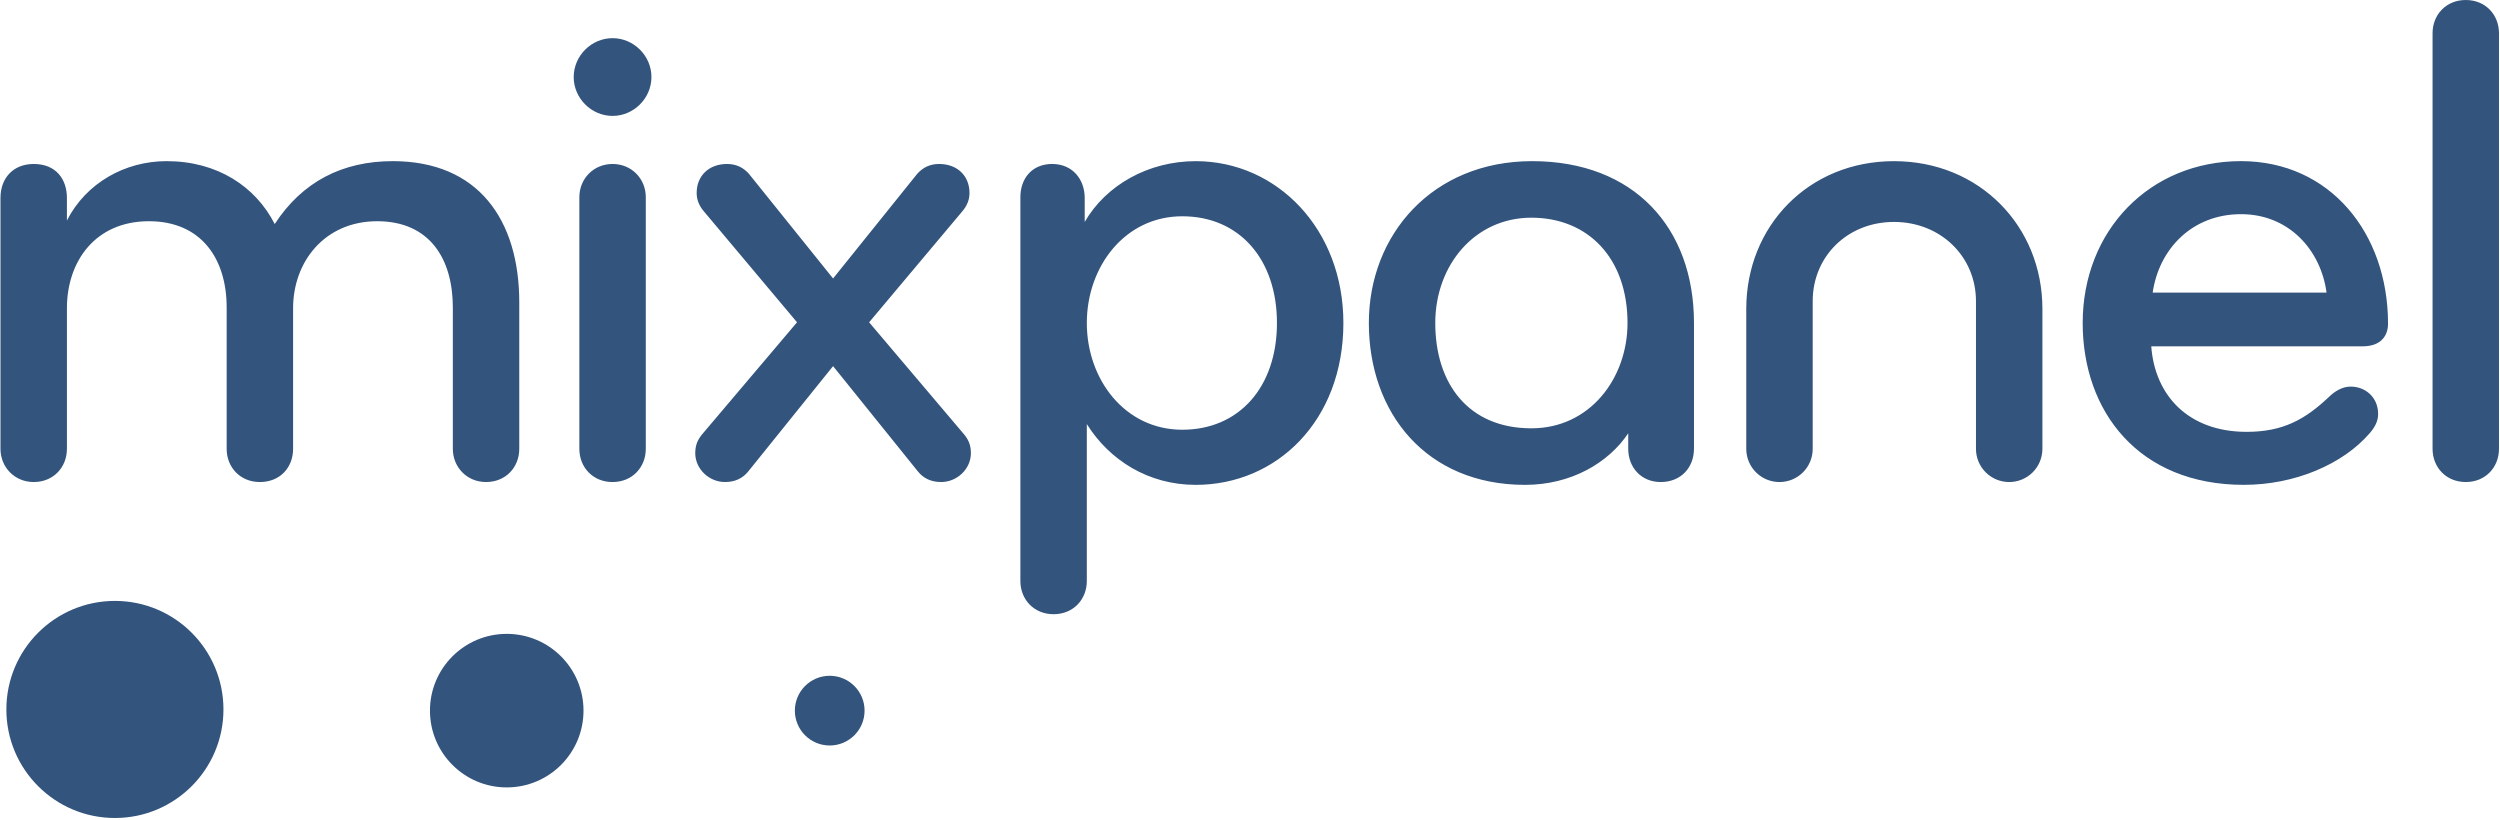
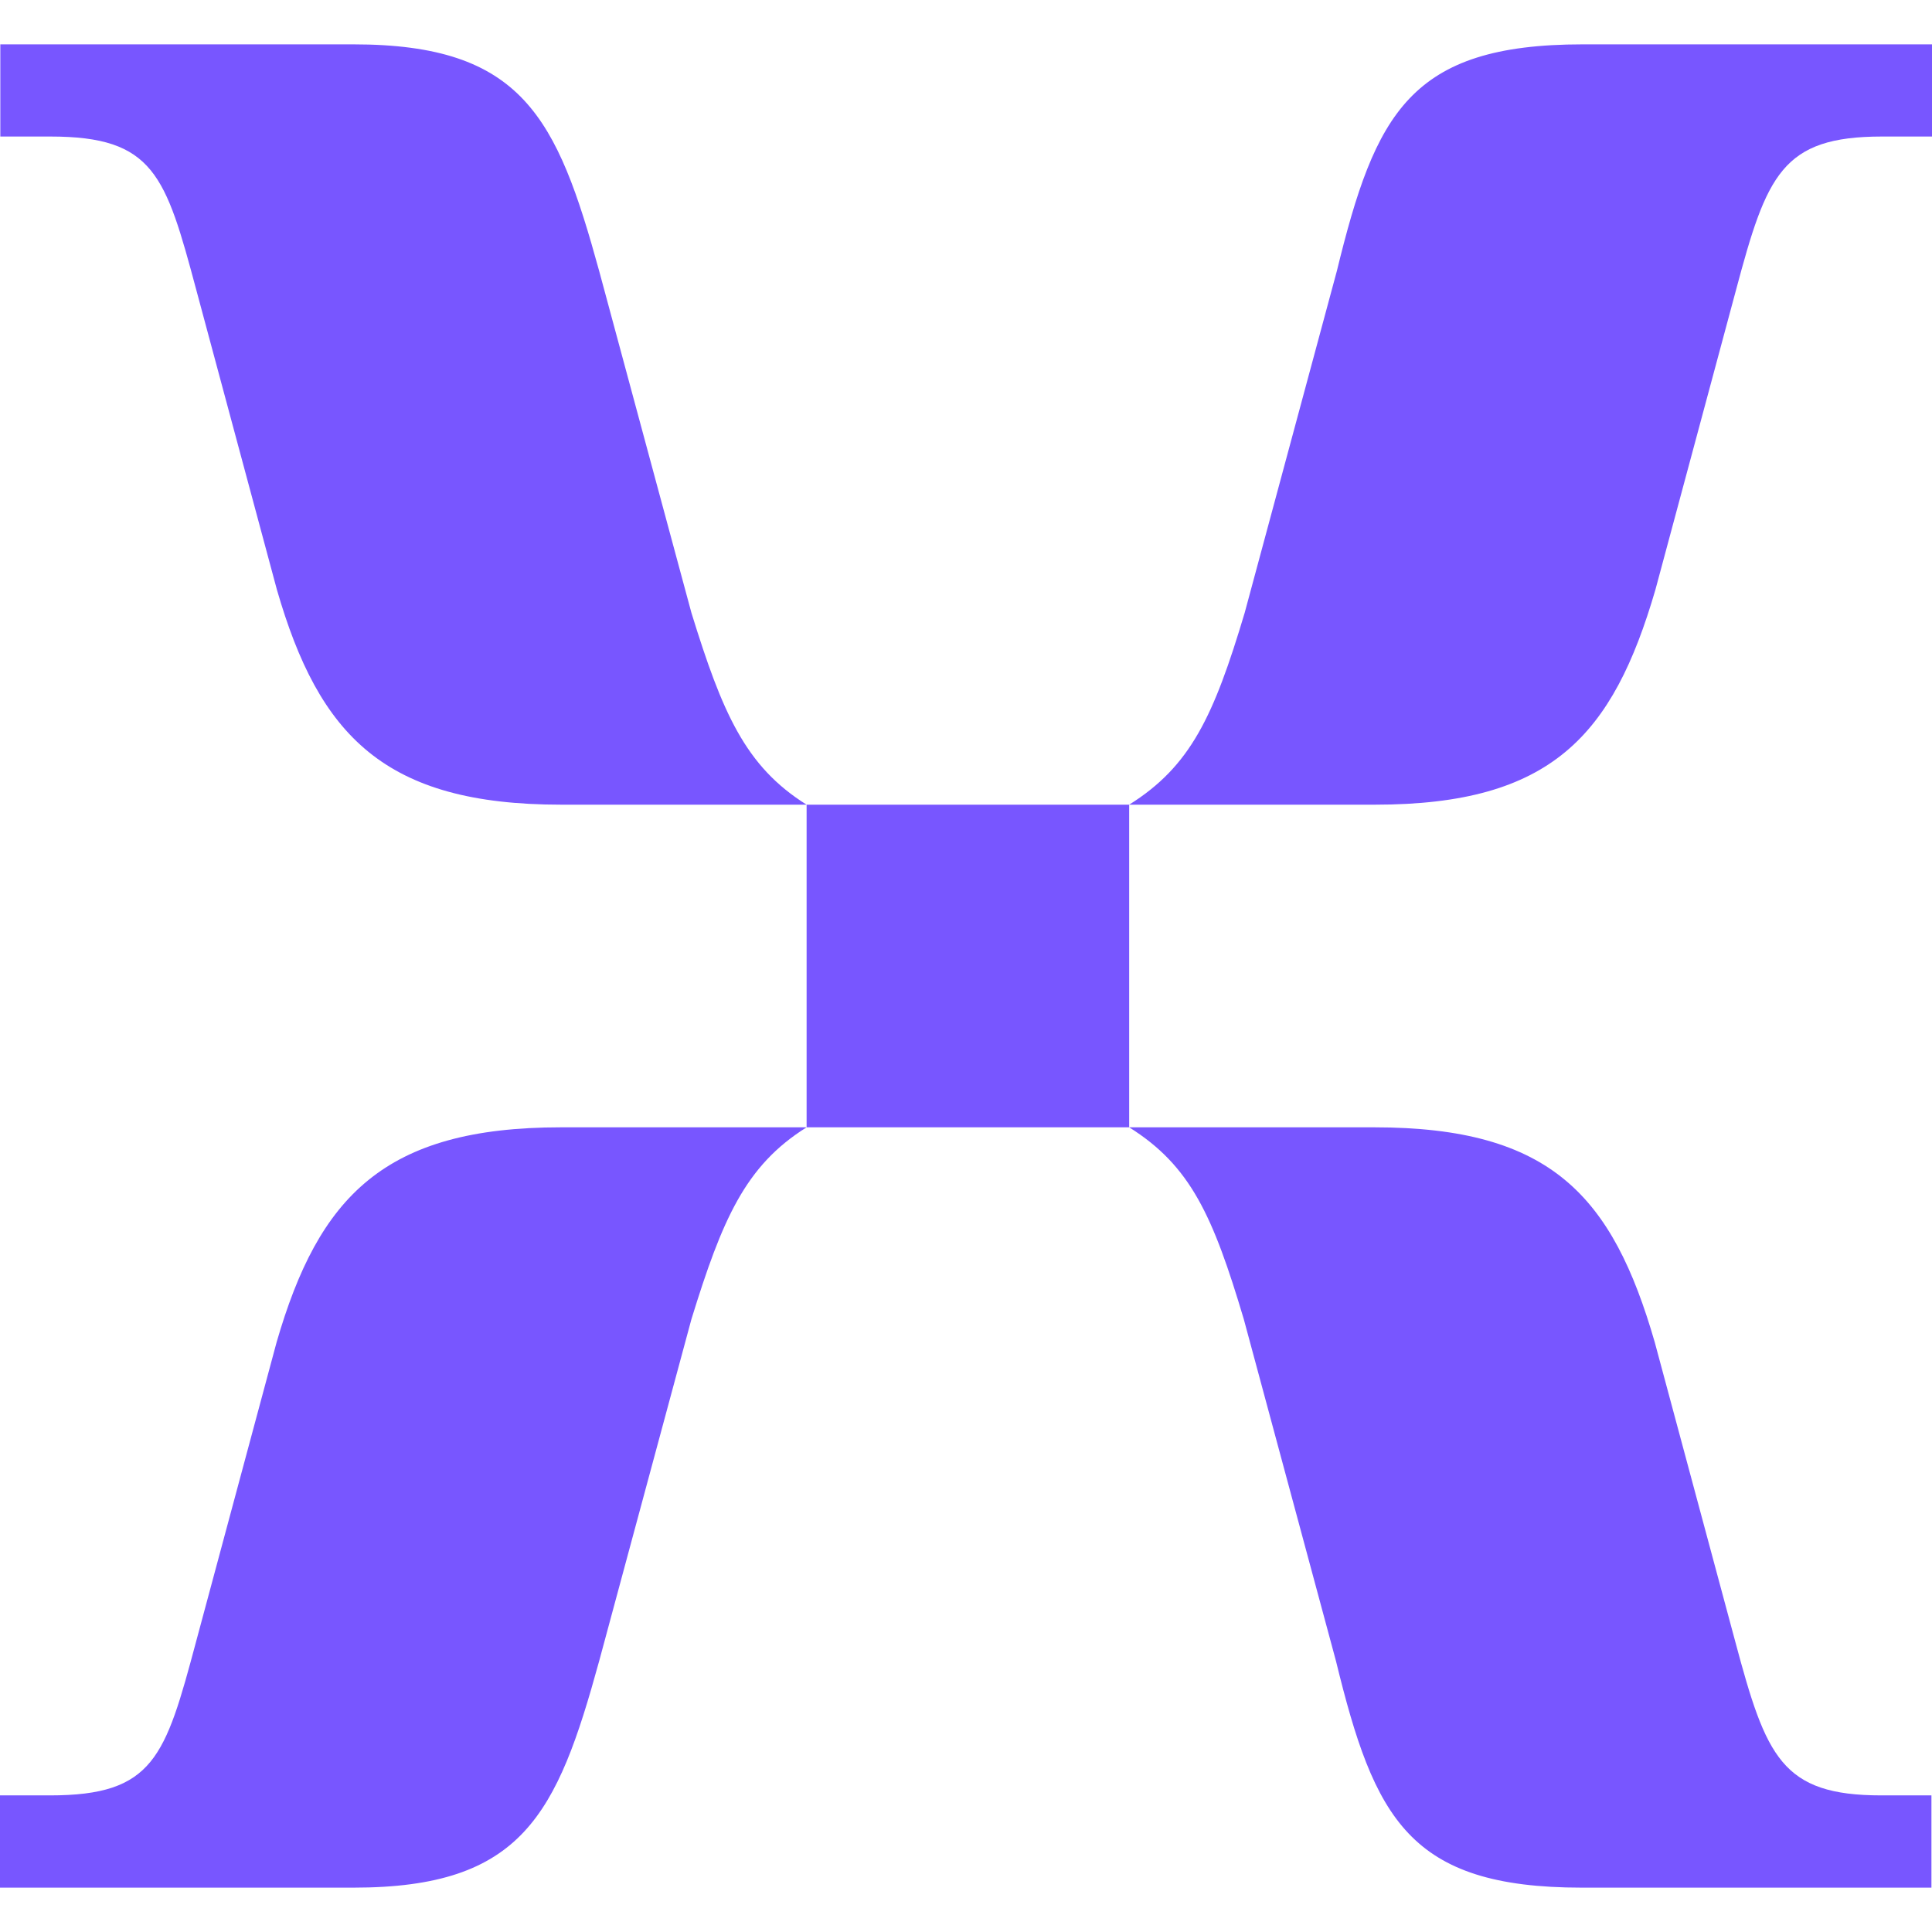
- <svg xmlns="http://www.w3.org/2000/svg" width="2500" height="820" viewBox="0 0 512 168" preserveAspectRatio="xMidYMid">
-   <g fill="#33547D">
-     <g transform="translate(1.034 123.087)">
-       <ellipse cx="22.411" cy="22.264" rx="22.238" ry="22.238" />
-       <ellipse cx="102.687" cy="22.507" rx="15.729" ry="15.729" />
-       <ellipse cx="168.859" cy="22.507" rx="7.141" ry="7.141" />
-     </g>
-     <path d="M99.484 98.758c-3.91 0-6.806-3.04-6.806-6.806V62.99c0-9.991-4.778-17.666-15.494-17.666-10.716 0-17.232 8.254-17.232 17.812v28.816c0 3.766-2.607 6.806-6.806 6.806-4.055 0-6.806-3.04-6.806-6.806V62.99c0-9.991-5.213-17.666-15.93-17.666-11.005 0-16.797 8.254-16.797 17.812v28.816c0 3.766-2.751 6.806-6.806 6.806-3.91 0-6.807-3.04-6.807-6.806V40.545c0-4.054 2.607-6.95 6.806-6.95 4.634 0 6.806 3.185 6.806 6.95v4.634c3.91-7.675 11.874-12.164 20.418-12.164 10.426 0 18.246 5.213 22.156 12.888 5.647-8.688 13.901-12.888 24.182-12.888 17.522 0 25.921 12.02 25.921 28.962V91.95c0 3.767-2.75 6.807-6.805 6.807zM125.405 7.819c4.344 0 7.964 3.62 7.964 7.964s-3.62 7.964-7.964 7.964-7.965-3.62-7.965-7.964 3.62-7.964 7.965-7.964zm0 90.94c-4.055 0-6.806-3.04-6.806-6.807V40.4c0-3.765 2.896-6.806 6.806-6.806s6.806 3.041 6.806 6.806v51.552c-.002 3.766-2.752 6.806-6.806 6.806zM170.582 57.053l17.232-21.431c1.158-1.304 2.607-2.028 4.49-2.028 3.764 0 6.226 2.462 6.226 5.938 0 1.303-.435 2.606-1.593 3.91l-18.97 22.59 19.26 22.733c1.013 1.159 1.592 2.317 1.592 4.055 0 3.333-2.896 5.937-6.082 5.937-2.027 0-3.62-.724-4.778-2.174l-17.377-21.574-17.377 21.574c-1.159 1.447-2.751 2.174-4.779 2.174-3.186 0-6.082-2.608-6.082-5.937 0-1.738.58-2.896 1.593-4.055l19.26-22.734-18.97-22.589c-1.159-1.305-1.593-2.607-1.593-3.91 0-3.475 2.462-5.937 6.227-5.937 1.882 0 3.33.725 4.489 2.028l17.232 21.43zM244.868 99.338c-9.702 0-17.666-5.066-22.3-12.452v32.147c0 3.766-2.751 6.804-6.806 6.804s-6.806-3.039-6.806-6.804V40.4c0-3.765 2.317-6.806 6.516-6.806 4.2 0 6.662 3.186 6.662 6.951v4.926c4.344-7.53 13.032-12.454 22.734-12.454 16.653 0 30.265 13.9 30.265 33.161 0 19.982-13.612 33.16-30.265 33.16zm-2.75-55.027c-11.73 0-19.549 10.28-19.549 21.866 0 11.587 7.82 21.866 19.55 21.866 11.729 0 19.402-8.832 19.402-21.866 0-13.032-7.675-21.866-19.403-21.866zM346.958 91.952c0 3.766-2.606 6.806-6.806 6.806-4.055 0-6.659-3.04-6.659-6.806v-3.186c-4.055 6.082-11.73 10.572-21.14 10.572-20.277 0-32.004-14.769-32.004-33.162 0-18.1 13.035-33.16 33.451-33.16 20.853 0 33.162 13.611 33.162 33.16v25.776h-.004zM313.652 44.6c-11.585 0-19.695 9.704-19.695 21.576 0 12.454 6.806 21.577 19.695 21.577 12.018 0 19.693-10.282 19.693-21.577 0-13.322-8.108-21.576-19.693-21.576zM387.94 33.017c17.52 0 30.407 13.323 30.407 30.265v28.671a6.796 6.796 0 0 1-6.806 6.806 6.797 6.797 0 0 1-6.806-6.806V61.688c0-9.123-7.24-16.218-16.795-16.218-9.558 0-16.655 7.093-16.655 16.218v30.265a6.796 6.796 0 0 1-6.806 6.806 6.797 6.797 0 0 1-6.806-6.806V63.281c0-16.942 12.743-30.264 30.267-30.264zM489.158 66.321c0 2.317-1.304 4.634-5.212 4.634h-43.297c.723 9.992 7.529 17.52 19.547 17.52 7.531 0 12.02-2.607 16.798-7.095 1.16-1.158 2.751-2.174 4.489-2.174 3.04 0 5.648 2.174 5.648 5.648 0 1.446-.725 2.75-1.737 3.908-5.503 6.372-15.352 10.573-25.776 10.573-21.578 0-33.019-15.062-33.019-33.163 0-18.97 13.758-33.16 32.436-33.16 18.25.005 30.123 14.774 30.123 33.31zm-30.12-22.443c-9.991 0-16.797 7.093-18.1 16.074h35.621c-1.157-8.691-7.675-16.074-17.52-16.074zM505.086 98.758c-4.056 0-6.806-3.04-6.806-6.806V6.807c0-3.767 2.752-6.806 6.806-6.806 4.055 0 6.804 3.039 6.804 6.806v85.145c.002 3.766-2.749 6.806-6.804 6.806z" />
-   </g>
+ <svg xmlns="http://www.w3.org/2000/svg" role="img" viewBox="0 0 24 24" fill="#7856FF">
+   <path d="M6.967 9.996h3.053c-.763-.477-1.048-1.145-1.431-2.384L7.443 3.366C6.919 1.458 6.49.551 4.39.551H.004v1.145h.621c1.286 0 1.431.477 1.814 1.908L3.44 7.326c.524 1.814 1.337 2.67 3.53 2.67h-.003Zm7.06 0h3.053c2.194 0 2.956-.86 3.484-2.67l1.001-3.722c.382-1.431.57-1.908 1.814-1.908H24V.551h-4.34c-2.146 0-2.576.86-3.053 2.815l-1.145 4.246c-.384 1.286-.673 1.907-1.435 2.384Zm-4.007 4.008h4.007V9.996H10.02v4.008ZM0 23.449h4.39c2.1 0 2.529-.907 3.053-2.815l1.146-4.246c.383-1.239.668-1.907 1.431-2.384H6.967c-2.194 0-3.007.86-3.531 2.67l-1.001 3.722c-.383 1.431-.524 1.907-1.814 1.907H0v1.146Zm19.65 0h4.343v-1.146h-.622c-1.239 0-1.431-.476-1.814-1.907l-1.001-3.722c-.524-1.814-1.286-2.67-3.483-2.67h-3.046c.762.477 1.041 1.098 1.424 2.384l1.145 4.246c.477 1.955.907 2.815 3.054 2.815Z" />
</svg>
